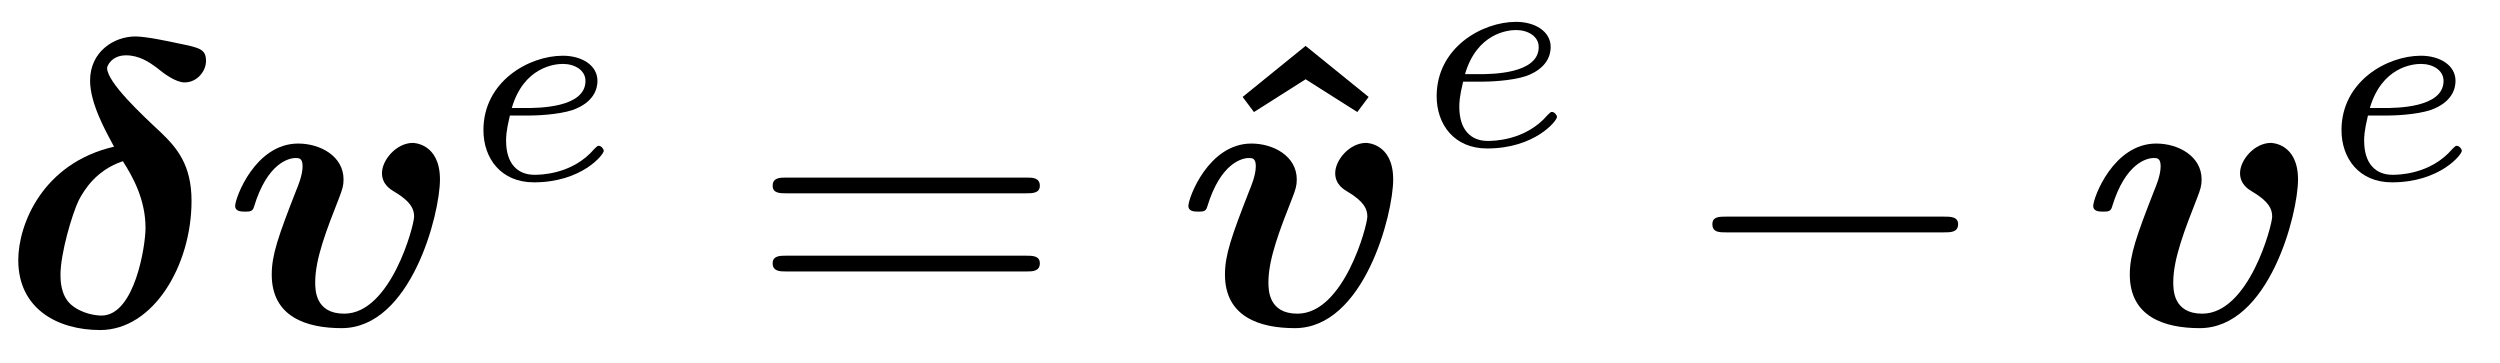
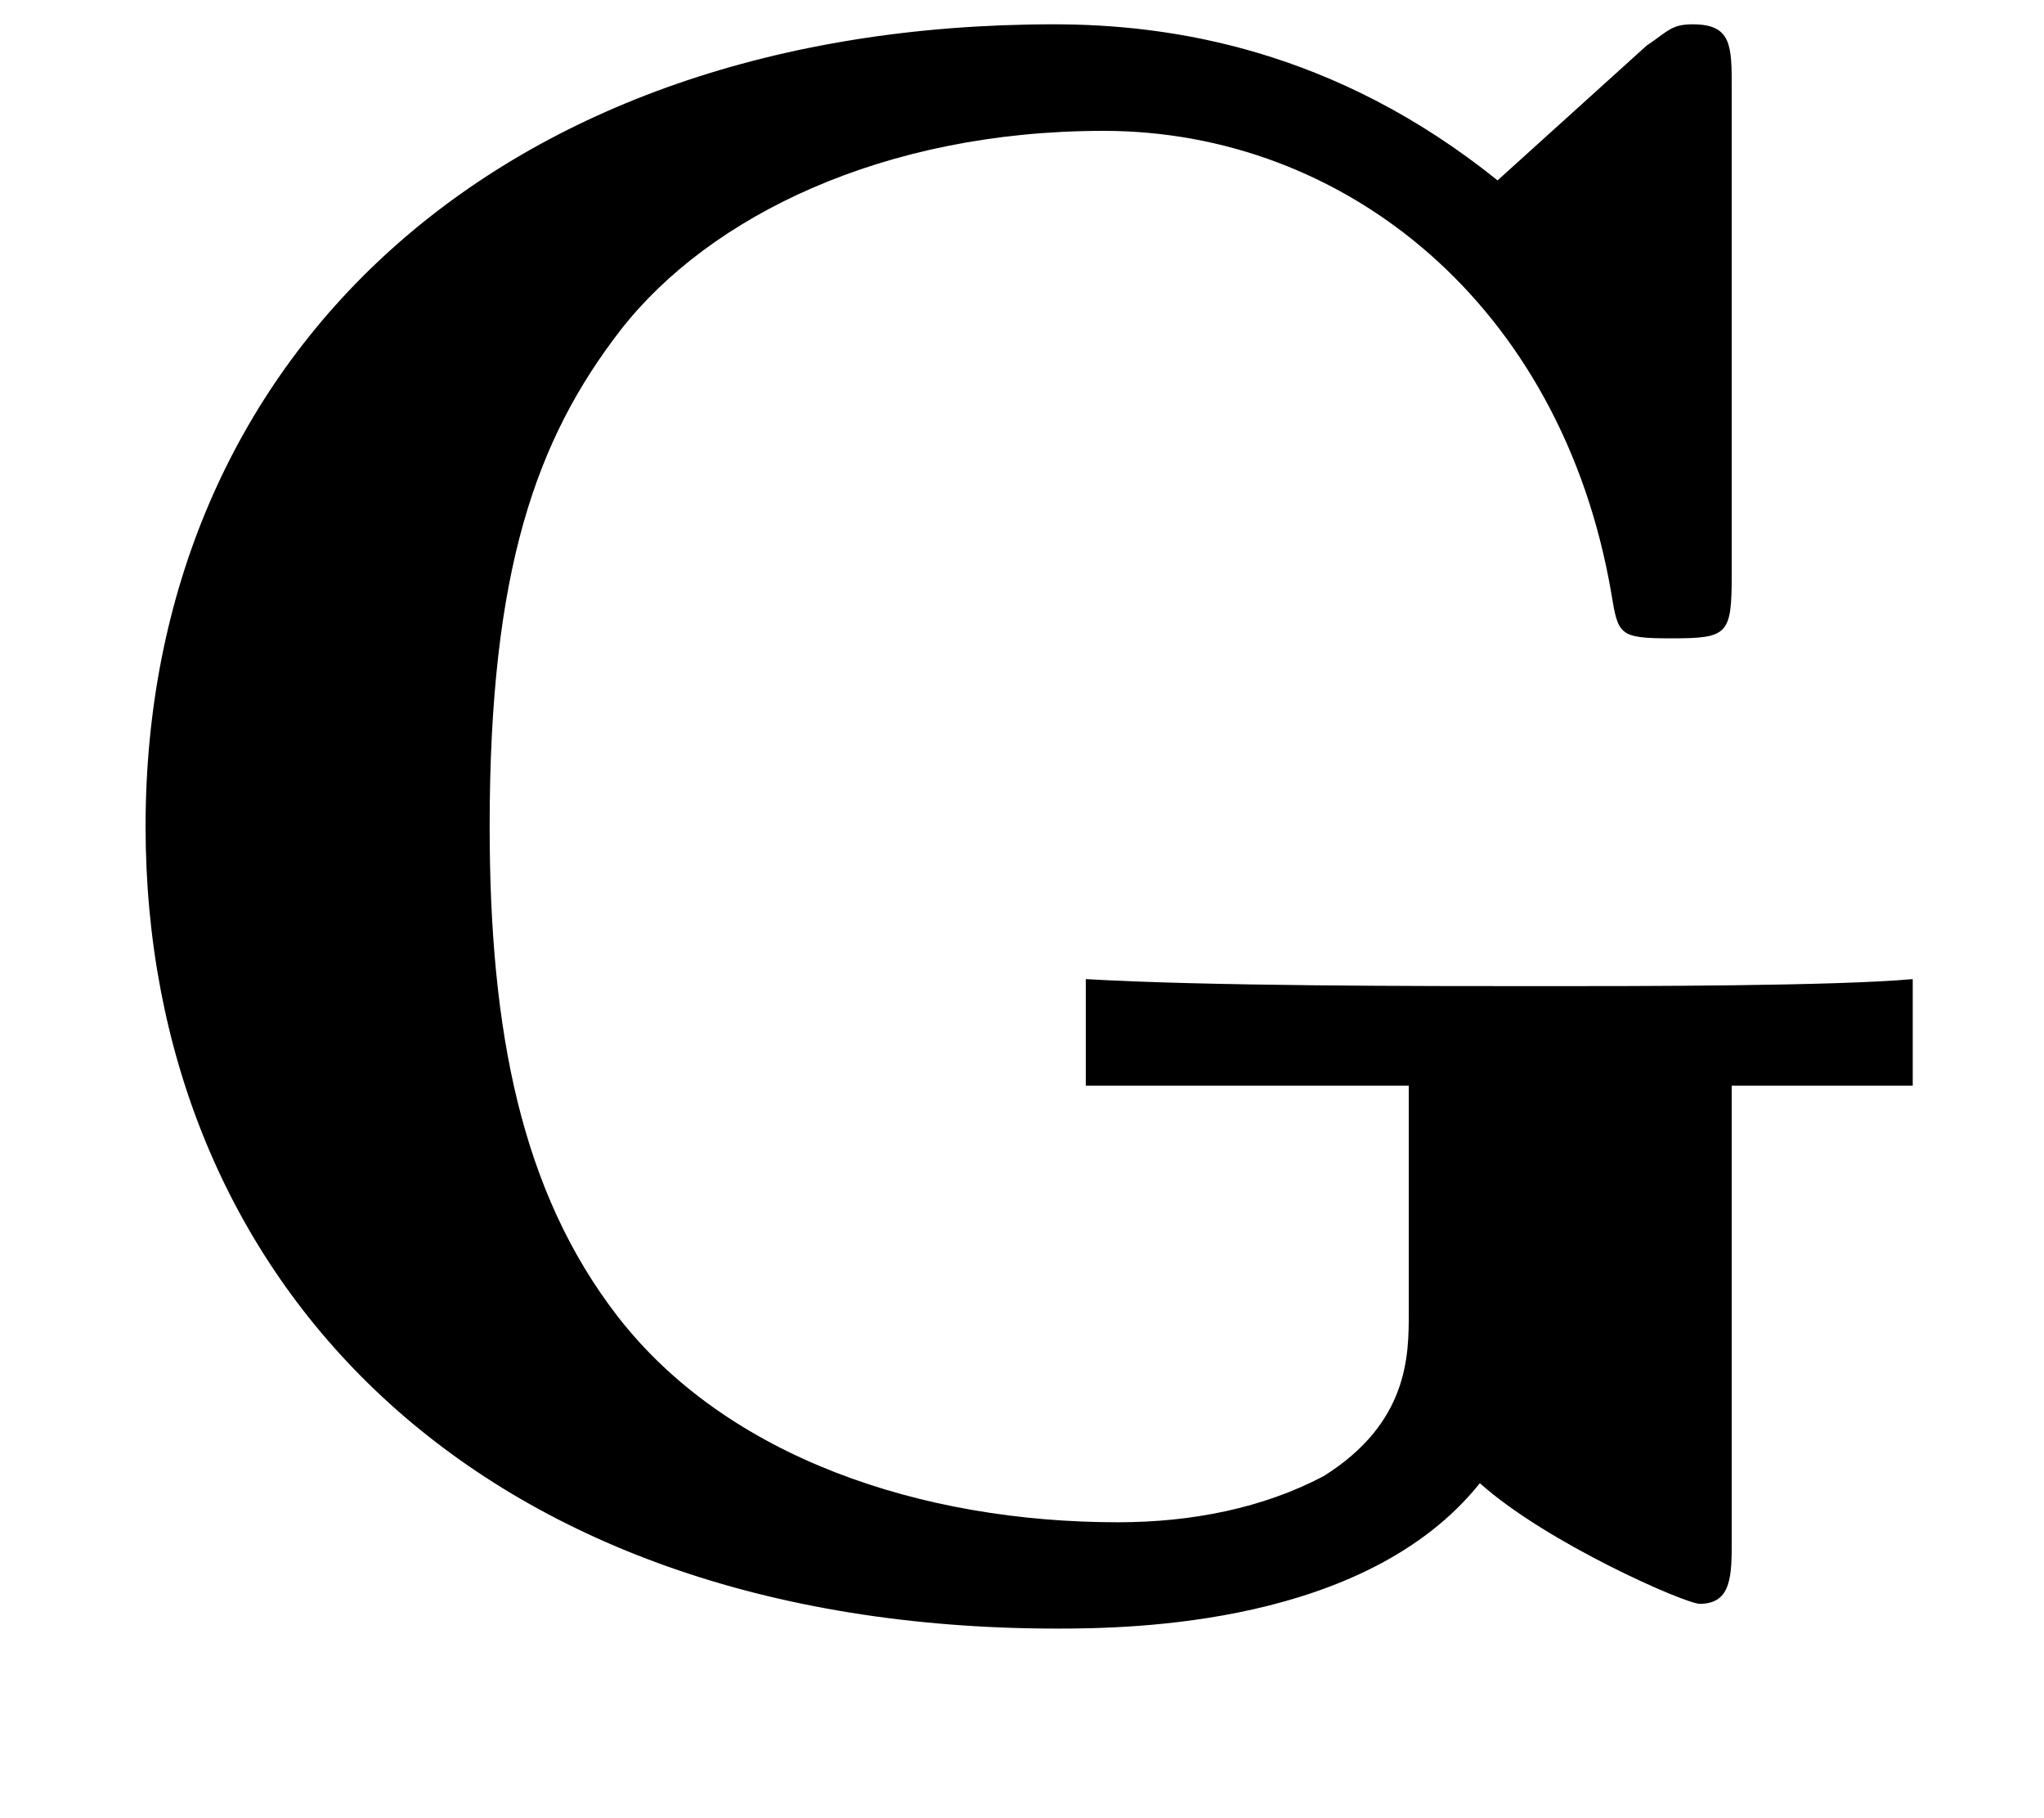
- <svg xmlns="http://www.w3.org/2000/svg" xmlns:xlink="http://www.w3.org/1999/xlink" width="62pt" height="9pt" viewBox="0 0 62 9" version="1.1">
+ <svg xmlns="http://www.w3.org/2000/svg" xmlns:xlink="http://www.w3.org/1999/xlink" width="9pt" height="8pt" viewBox="0 0 9 8" version="1.1">
  <defs>
    <g>
      <symbol overflow="visible" id="glyph0-0">
        <path style="stroke:none;" d="" />
      </symbol>
      <symbol overflow="visible" id="glyph0-1">
-         <path style="stroke:none;" d="M 2.828 -4.422 C 1.062 -4.016 0.453 -2.5 0.453 -1.609 C 0.453 -0.406 1.422 0.125 2.484 0.125 C 3.797 0.125 4.75 -1.469 4.75 -3.078 C 4.75 -3.969 4.391 -4.391 3.984 -4.781 C 3.531 -5.203 2.656 -6.016 2.656 -6.375 C 2.656 -6.422 2.766 -6.688 3.125 -6.688 C 3.453 -6.688 3.703 -6.516 3.875 -6.391 C 4.062 -6.234 4.359 -6.016 4.578 -6.016 C 4.891 -6.016 5.109 -6.297 5.109 -6.547 C 5.109 -6.844 4.953 -6.875 4.422 -6.984 C 4.203 -7.031 3.625 -7.156 3.359 -7.156 C 2.828 -7.156 2.234 -6.781 2.234 -6.062 C 2.234 -5.5 2.609 -4.828 2.828 -4.422 Z M 3.047 -4.062 C 3.297 -3.672 3.609 -3.109 3.609 -2.406 C 3.609 -1.969 3.344 -0.234 2.516 -0.234 C 2.406 -0.234 2.031 -0.266 1.75 -0.516 C 1.5 -0.75 1.5 -1.125 1.5 -1.25 C 1.5 -1.766 1.781 -2.734 1.953 -3.094 C 2.094 -3.359 2.391 -3.844 3.047 -4.062 Z M 3.047 -4.062 " />
-       </symbol>
-       <symbol overflow="visible" id="glyph0-2">
-         <path style="stroke:none;" d="M 5.391 -3.609 C 5.391 -4.516 4.719 -4.516 4.719 -4.516 C 4.312 -4.516 3.953 -4.094 3.953 -3.766 C 3.953 -3.484 4.172 -3.359 4.25 -3.312 C 4.672 -3.062 4.75 -2.875 4.75 -2.688 C 4.75 -2.469 4.172 -0.281 3.016 -0.281 C 2.297 -0.281 2.297 -0.875 2.297 -1.062 C 2.297 -1.641 2.578 -2.359 2.891 -3.156 C 2.969 -3.359 3 -3.453 3 -3.609 C 3 -4.188 2.422 -4.5 1.875 -4.5 C 0.812 -4.5 0.312 -3.156 0.312 -2.953 C 0.312 -2.812 0.469 -2.812 0.562 -2.812 C 0.672 -2.812 0.75 -2.812 0.781 -2.938 C 1.109 -4.016 1.641 -4.141 1.812 -4.141 C 1.891 -4.141 1.984 -4.141 1.984 -3.938 C 1.984 -3.703 1.859 -3.422 1.828 -3.344 C 1.375 -2.188 1.219 -1.734 1.219 -1.25 C 1.219 -0.203 2.078 0.078 2.953 0.078 C 4.672 0.078 5.391 -2.75 5.391 -3.609 Z M 5.391 -3.609 " />
-       </symbol>
-       <symbol overflow="visible" id="glyph1-0">
-         <path style="stroke:none;" d="" />
-       </symbol>
-       <symbol overflow="visible" id="glyph1-1">
-         <path style="stroke:none;" d="M 1.562 -1.594 C 1.75 -1.594 2.312 -1.609 2.688 -1.734 C 3.203 -1.922 3.297 -2.25 3.297 -2.453 C 3.297 -2.844 2.906 -3.078 2.438 -3.078 C 1.594 -3.078 0.469 -2.438 0.469 -1.234 C 0.469 -0.531 0.906 0.062 1.719 0.062 C 2.906 0.062 3.453 -0.625 3.453 -0.719 C 3.453 -0.766 3.391 -0.844 3.328 -0.844 C 3.297 -0.844 3.281 -0.828 3.219 -0.766 C 2.672 -0.125 1.859 -0.125 1.734 -0.125 C 1.312 -0.125 1.031 -0.406 1.031 -0.969 C 1.031 -1.062 1.031 -1.203 1.125 -1.594 Z M 1.172 -1.781 C 1.469 -2.797 2.234 -2.875 2.438 -2.875 C 2.734 -2.875 3 -2.719 3 -2.453 C 3 -1.781 1.812 -1.781 1.516 -1.781 Z M 1.172 -1.781 " />
-       </symbol>
-       <symbol overflow="visible" id="glyph2-0">
-         <path style="stroke:none;" d="" />
-       </symbol>
-       <symbol overflow="visible" id="glyph2-1">
-         <path style="stroke:none;" d="M 6.844 -3.266 C 7 -3.266 7.188 -3.266 7.188 -3.453 C 7.188 -3.656 7 -3.656 6.859 -3.656 L 0.891 -3.656 C 0.75 -3.656 0.562 -3.656 0.562 -3.453 C 0.562 -3.266 0.75 -3.266 0.891 -3.266 Z M 6.859 -1.328 C 7 -1.328 7.188 -1.328 7.188 -1.531 C 7.188 -1.719 7 -1.719 6.844 -1.719 L 0.891 -1.719 C 0.75 -1.719 0.562 -1.719 0.562 -1.531 C 0.562 -1.328 0.75 -1.328 0.891 -1.328 Z M 6.859 -1.328 " />
-       </symbol>
-       <symbol overflow="visible" id="glyph3-0">
-         <path style="stroke:none;" d="" />
-       </symbol>
-       <symbol overflow="visible" id="glyph3-1">
-         <path style="stroke:none;" d="M 2.859 -6.922 L 1.297 -5.656 L 1.578 -5.281 L 2.859 -6.094 L 4.141 -5.281 L 4.422 -5.656 Z M 2.859 -6.922 " />
-       </symbol>
-       <symbol overflow="visible" id="glyph4-0">
-         <path style="stroke:none;" d="" />
-       </symbol>
-       <symbol overflow="visible" id="glyph4-1">
-         <path style="stroke:none;" d="M 6.562 -2.297 C 6.734 -2.297 6.922 -2.297 6.922 -2.5 C 6.922 -2.688 6.734 -2.688 6.562 -2.688 L 1.172 -2.688 C 1 -2.688 0.828 -2.688 0.828 -2.5 C 0.828 -2.297 1 -2.297 1.172 -2.297 Z M 6.562 -2.297 " />
+         <path style="stroke:none;" d="M 6.516 -0.531 C 6.812 -0.266 7.422 0 7.484 0 C 7.625 0 7.625 -0.125 7.625 -0.281 L 7.625 -2.281 L 8.422 -2.281 L 8.422 -2.75 C 8.078 -2.719 7.203 -2.719 6.812 -2.719 C 6.234 -2.719 5.312 -2.719 4.781 -2.75 L 4.781 -2.281 L 6.203 -2.281 L 6.203 -1.281 C 6.203 -1.094 6.203 -0.797 5.828 -0.562 C 5.562 -0.422 5.25 -0.359 4.922 -0.359 C 4.062 -0.359 3.203 -0.641 2.719 -1.266 C 2.297 -1.812 2.156 -2.516 2.156 -3.422 C 2.156 -4.547 2.359 -5.125 2.734 -5.609 C 3.125 -6.109 3.891 -6.484 4.859 -6.484 C 5.922 -6.484 6.875 -5.719 7.094 -4.453 C 7.125 -4.266 7.125 -4.25 7.359 -4.25 C 7.609 -4.25 7.625 -4.266 7.625 -4.531 L 7.625 -6.672 C 7.625 -6.859 7.625 -6.953 7.453 -6.953 C 7.359 -6.953 7.344 -6.922 7.25 -6.859 L 6.594 -6.266 C 5.875 -6.844 5.156 -6.953 4.641 -6.953 C 2.188 -6.953 0.641 -5.484 0.641 -3.422 C 0.641 -1.438 2.078 0.109 4.656 0.109 C 4.984 0.109 6.016 0.094 6.516 -0.531 Z M 6.516 -0.531 " />
      </symbol>
    </g>
  </defs>
  <g id="surface1">
    <g style="fill:rgb(0%,0%,0%);fill-opacity:1;">
-       <use xlink:href="#glyph0-1" x="0" y="8.06" />
-     </g>
-     <g style="fill:rgb(0%,0%,0%);fill-opacity:1;">
-       <use xlink:href="#glyph0-2" x="5.52" y="8.06" />
-     </g>
-     <g style="fill:rgb(0%,0%,0%);fill-opacity:1;">
-       <use xlink:href="#glyph1-1" x="11.52" y="4.46" />
-     </g>
-     <g style="fill:rgb(0%,0%,0%);fill-opacity:1;">
-       <use xlink:href="#glyph2-1" x="18.6" y="8.06" />
-     </g>
-     <g style="fill:rgb(0%,0%,0%);fill-opacity:1;">
-       <use xlink:href="#glyph3-1" x="29.52" y="8.06" />
-     </g>
-     <g style="fill:rgb(0%,0%,0%);fill-opacity:1;">
-       <use xlink:href="#glyph0-2" x="29.16" y="8.06" />
-     </g>
-     <g style="fill:rgb(0%,0%,0%);fill-opacity:1;">
-       <use xlink:href="#glyph1-1" x="35.16" y="3.62" />
-     </g>
-     <g style="fill:rgb(0%,0%,0%);fill-opacity:1;">
-       <use xlink:href="#glyph4-1" x="41.639" y="8.06" />
-     </g>
-     <g style="fill:rgb(0%,0%,0%);fill-opacity:1;">
-       <use xlink:href="#glyph0-2" x="51.6" y="8.06" />
-     </g>
-     <g style="fill:rgb(0%,0%,0%);fill-opacity:1;">
-       <use xlink:href="#glyph1-1" x="57.6" y="4.46" />
+       <use xlink:href="#glyph0-1" x="0" y="7.06" />
    </g>
  </g>
</svg>
